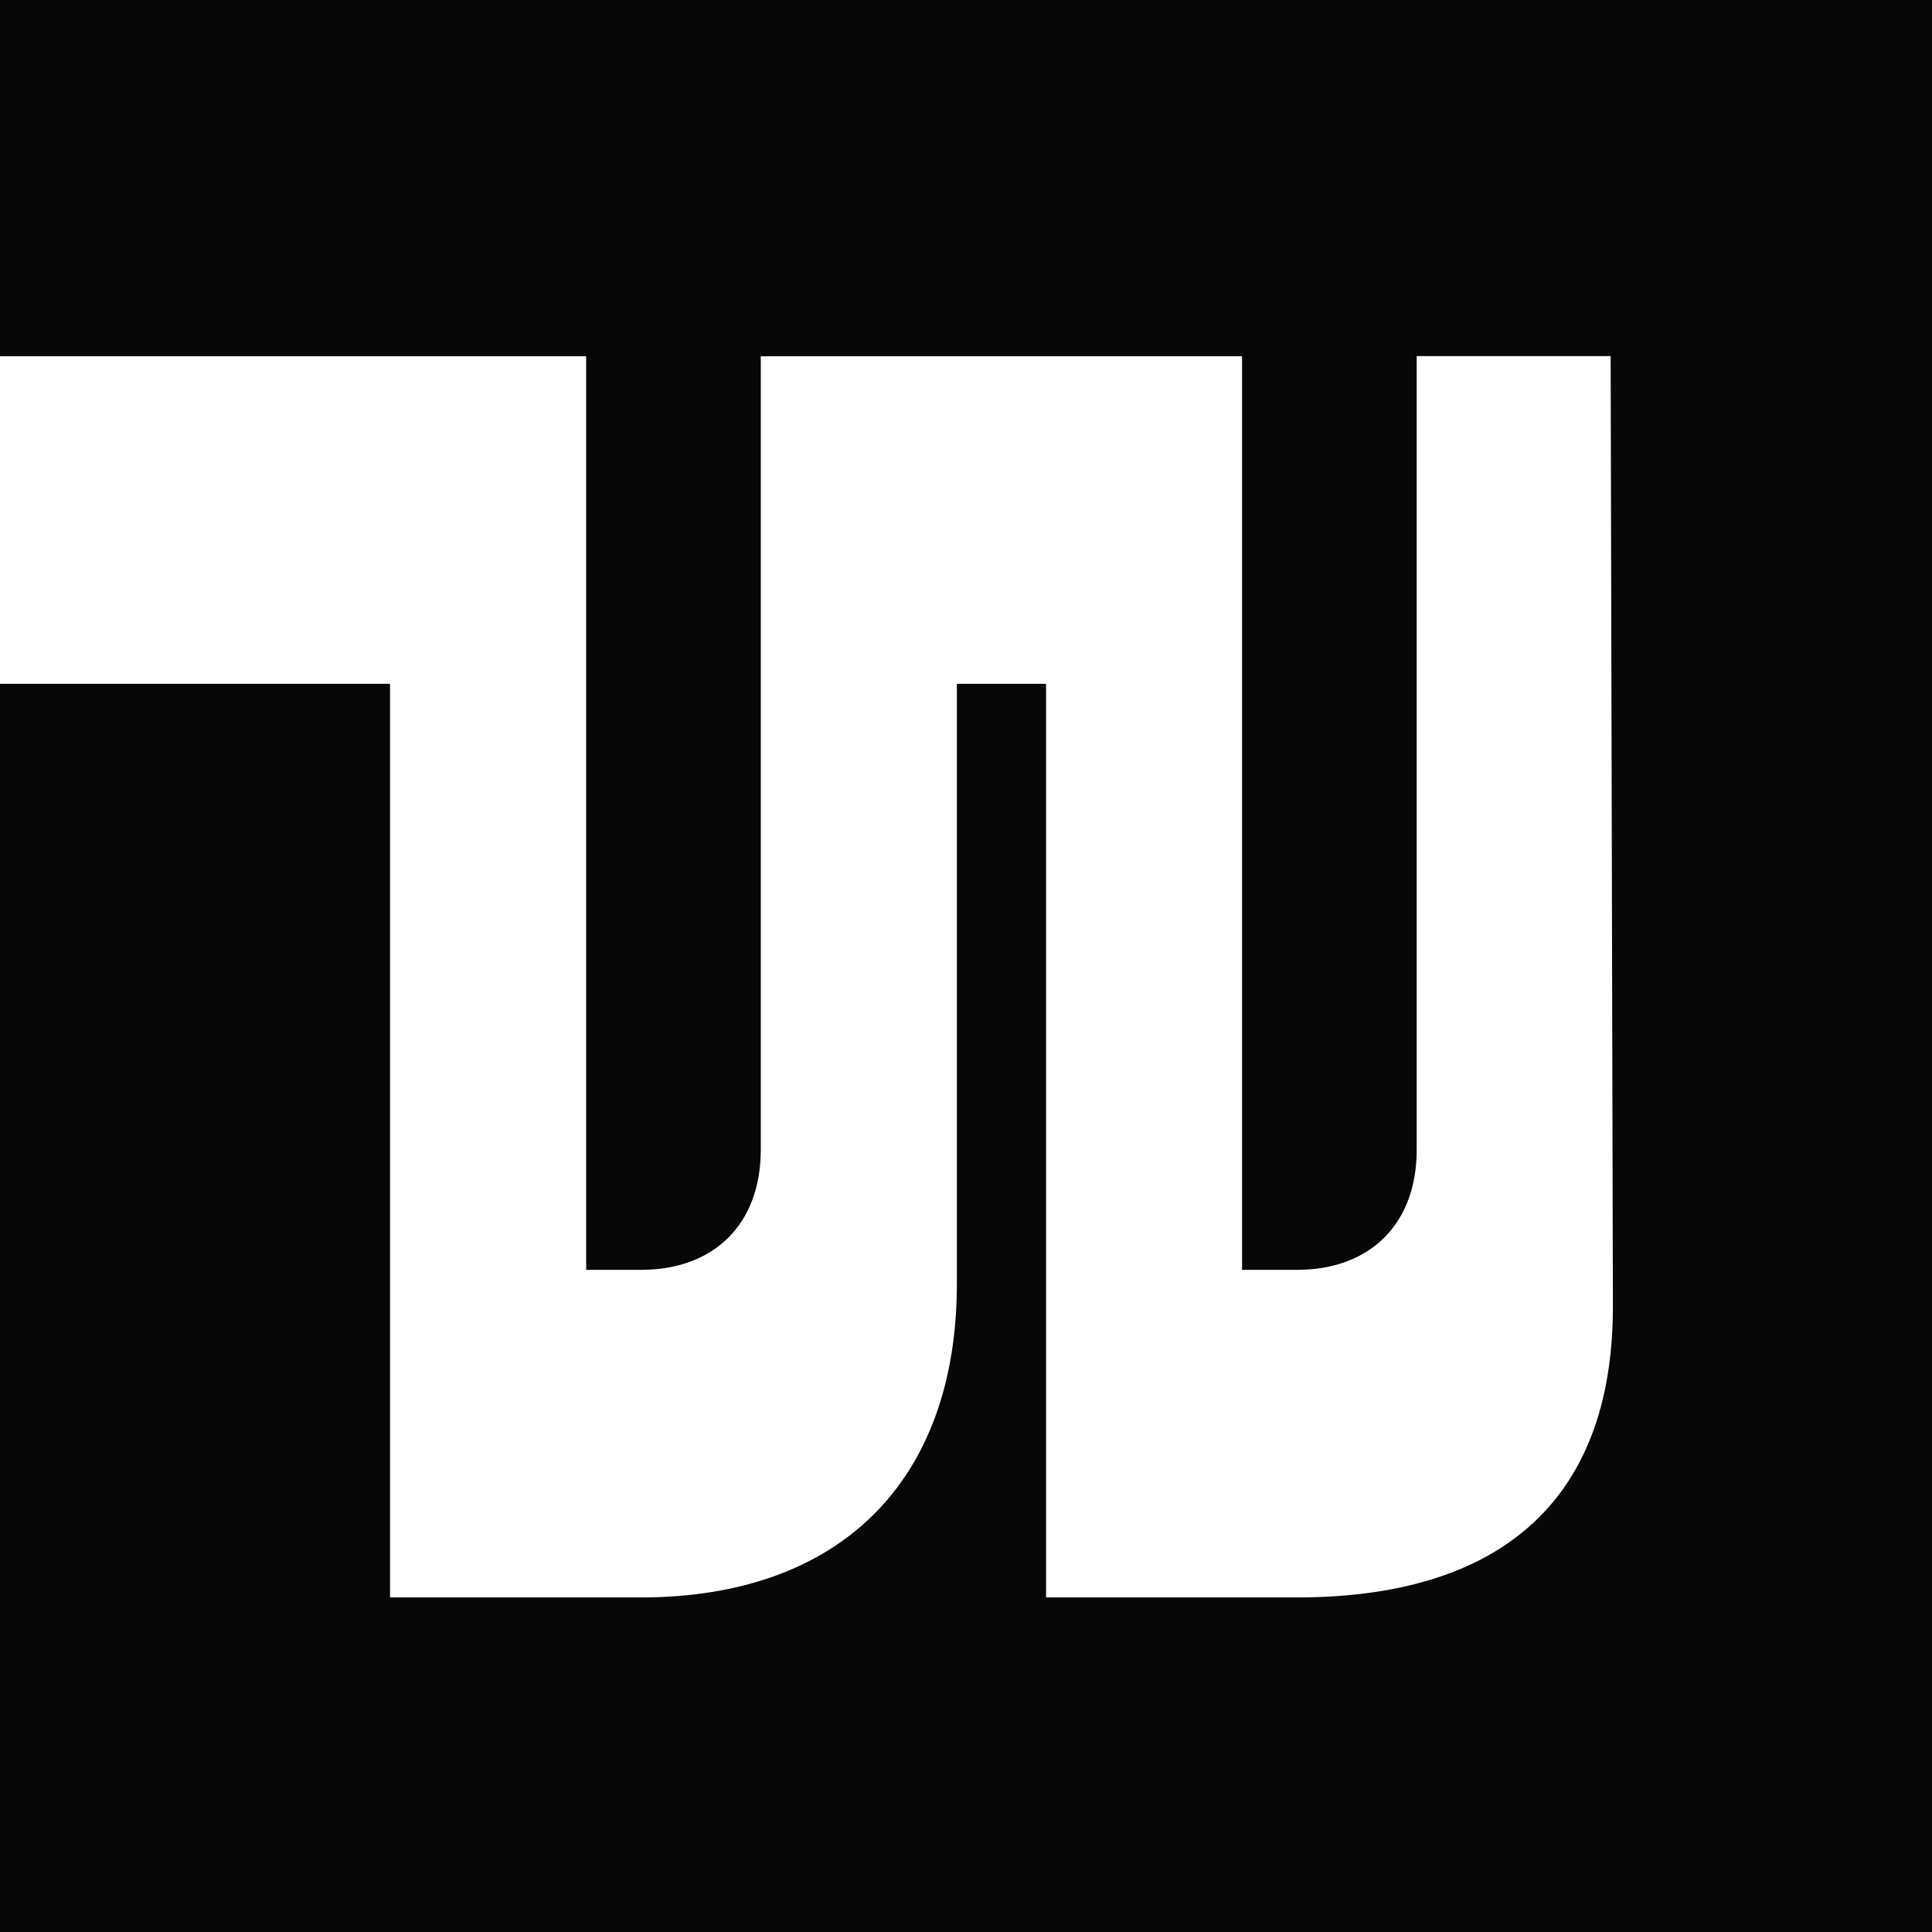
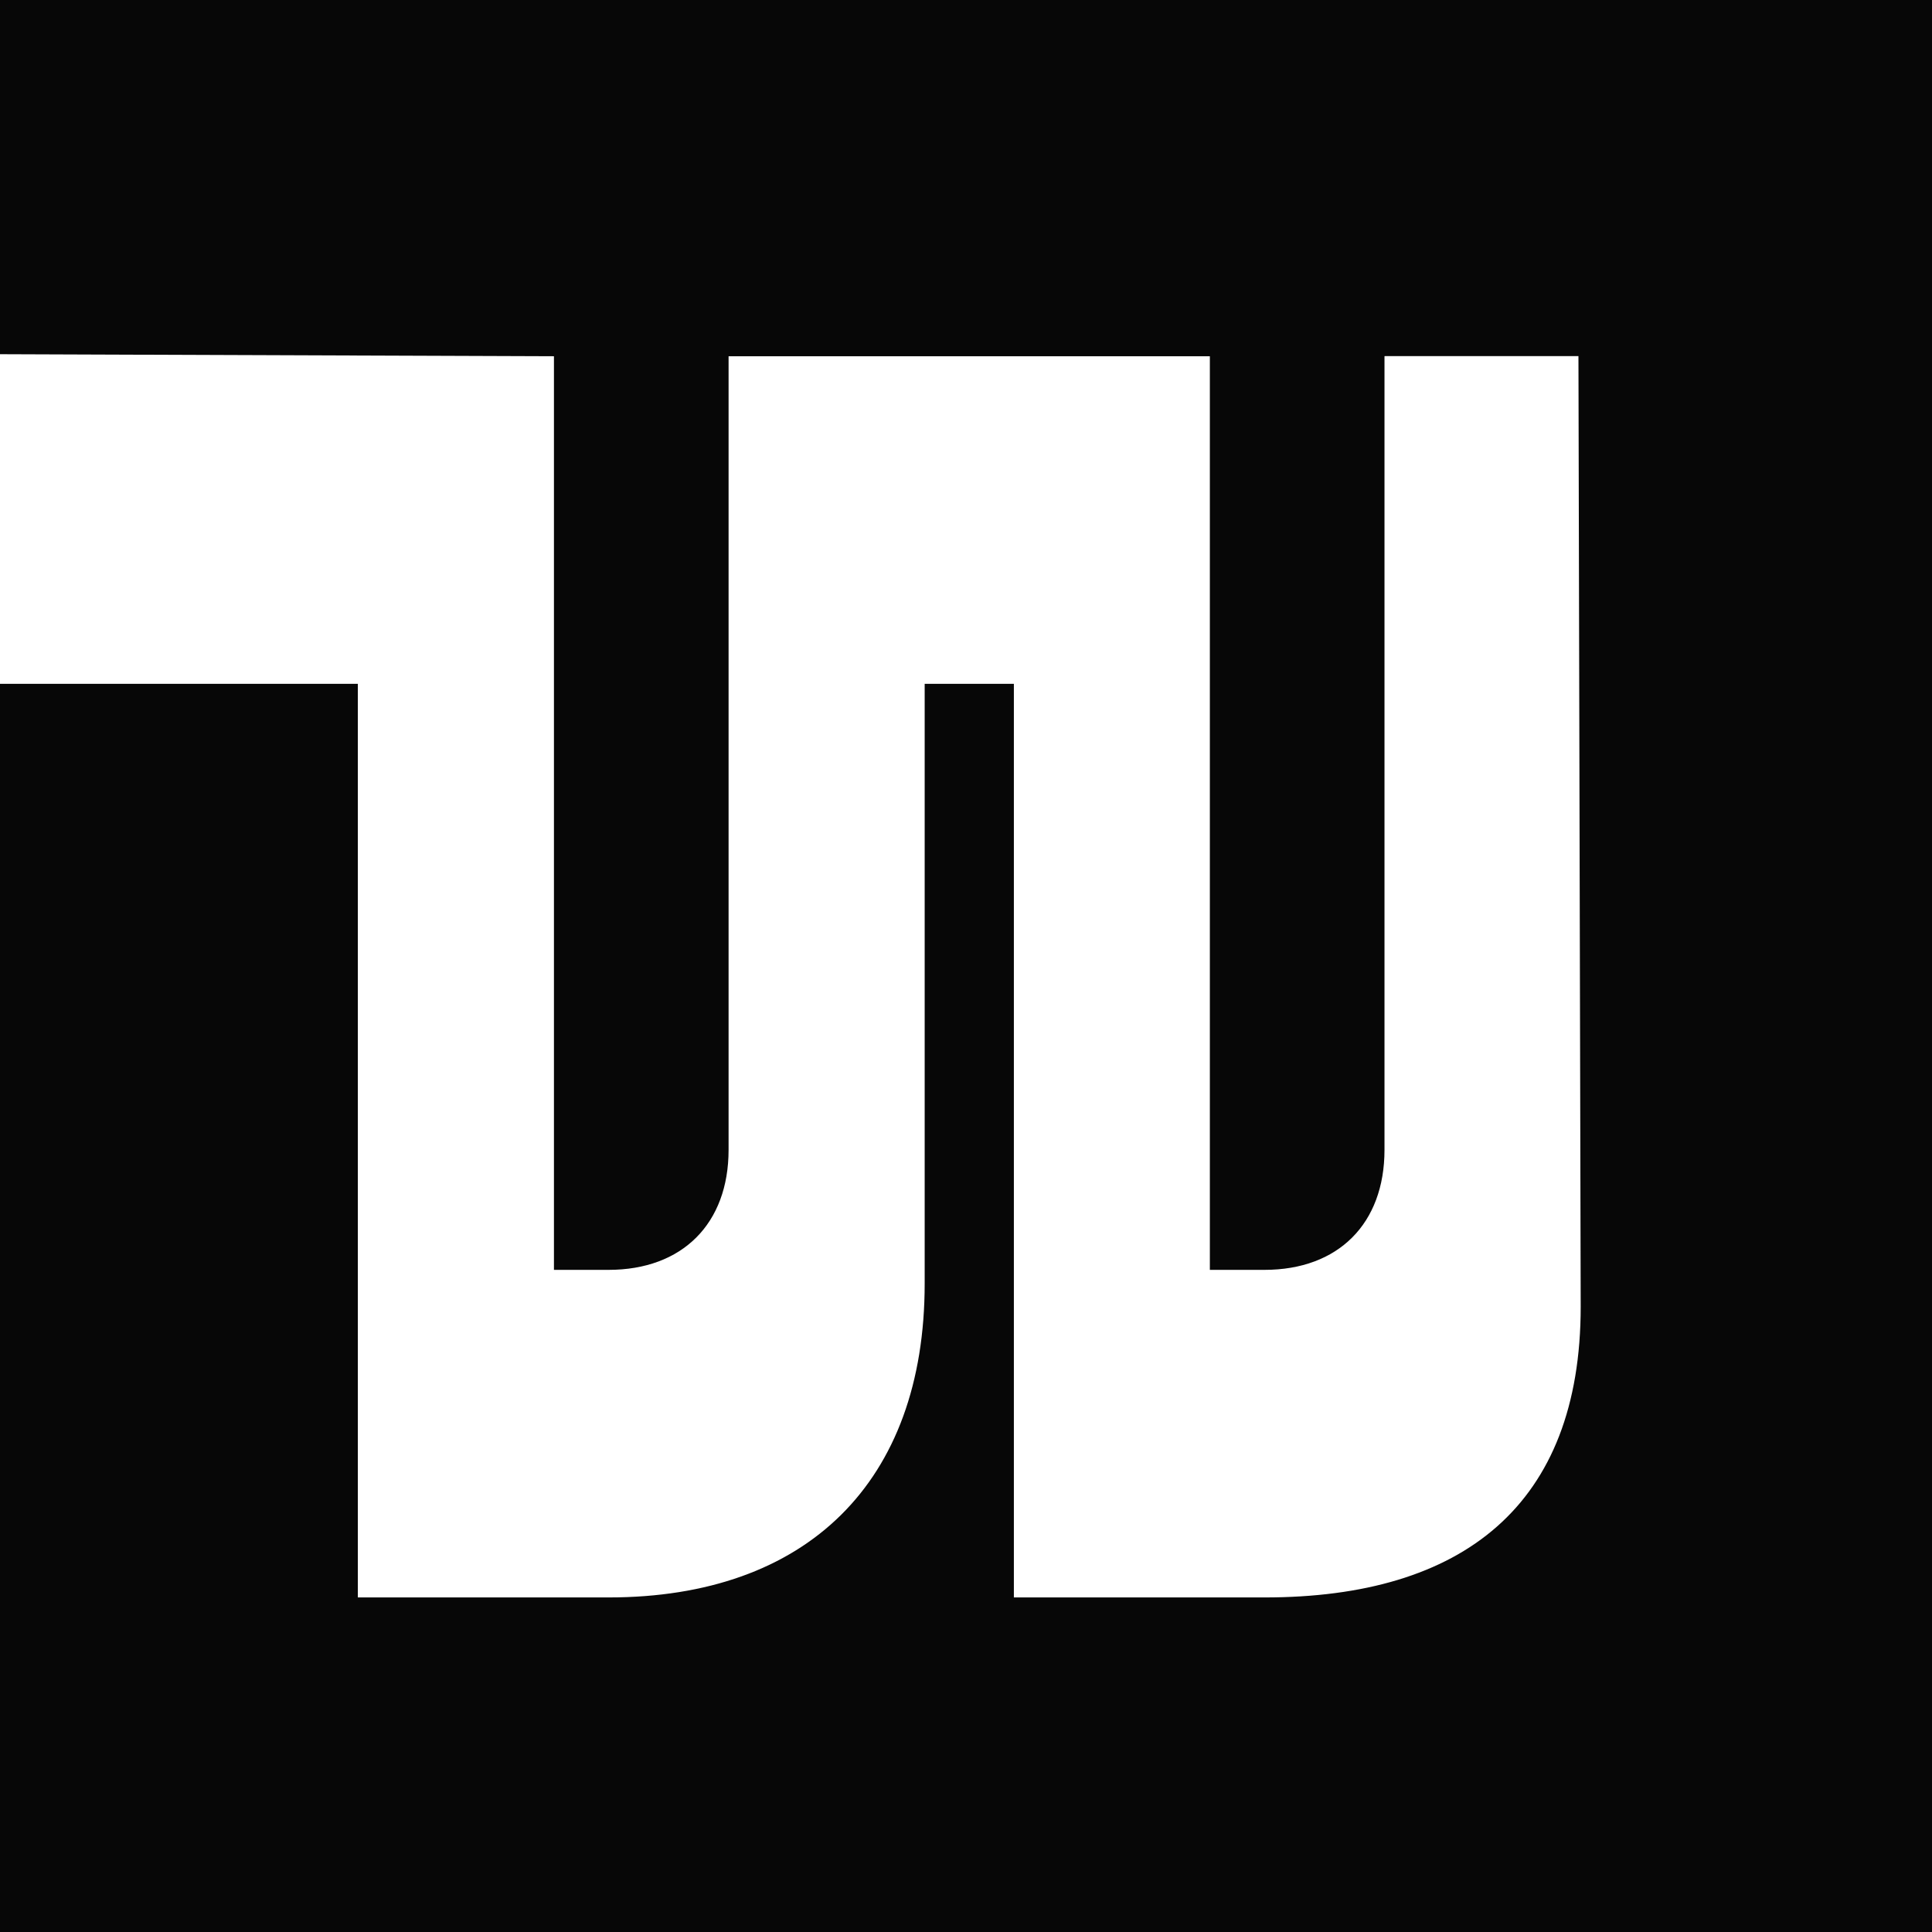
<svg xmlns="http://www.w3.org/2000/svg" id="Layer_1" baseProfile="tiny" version="1.2" viewBox="0 0 180 180">
  <rect width="180" height="180" fill="#070707" />
-   <path d="M131.99,33.19v73.94c0,6.88-4.31,11.18-11.18,11.18h-5.09V33.19h-44.84v73.94c0,6.88-4.31,11.18-11.18,11.18h-5.09V33.19H0v30.52h36.34v85.12h23.36c18.48,0,29.45-10.75,29.45-29.24v-55.88h8.31v85.12h23.36c18.48,0,29.45-8.59,29.45-27.09l-.21-88.56h-18.06v.02h0Z" fill="#fff" />
+   <path d="M128.99,33.19v73.94c0,6.88-4.31,11.18-11.18,11.18h-5.09V33.19h-44.84v73.94c0,6.88-4.31,11.18-11.18,11.18h-5.09V33.19l-51.61-.19v30.71h33.34v85.12h23.36c18.48,0,29.45-10.75,29.45-29.24v-55.88h8.31v85.12h23.36c18.48,0,29.45-8.59,29.45-27.09l-.21-88.56h-18.06v.02h0Z" fill="#fff" />
</svg>
